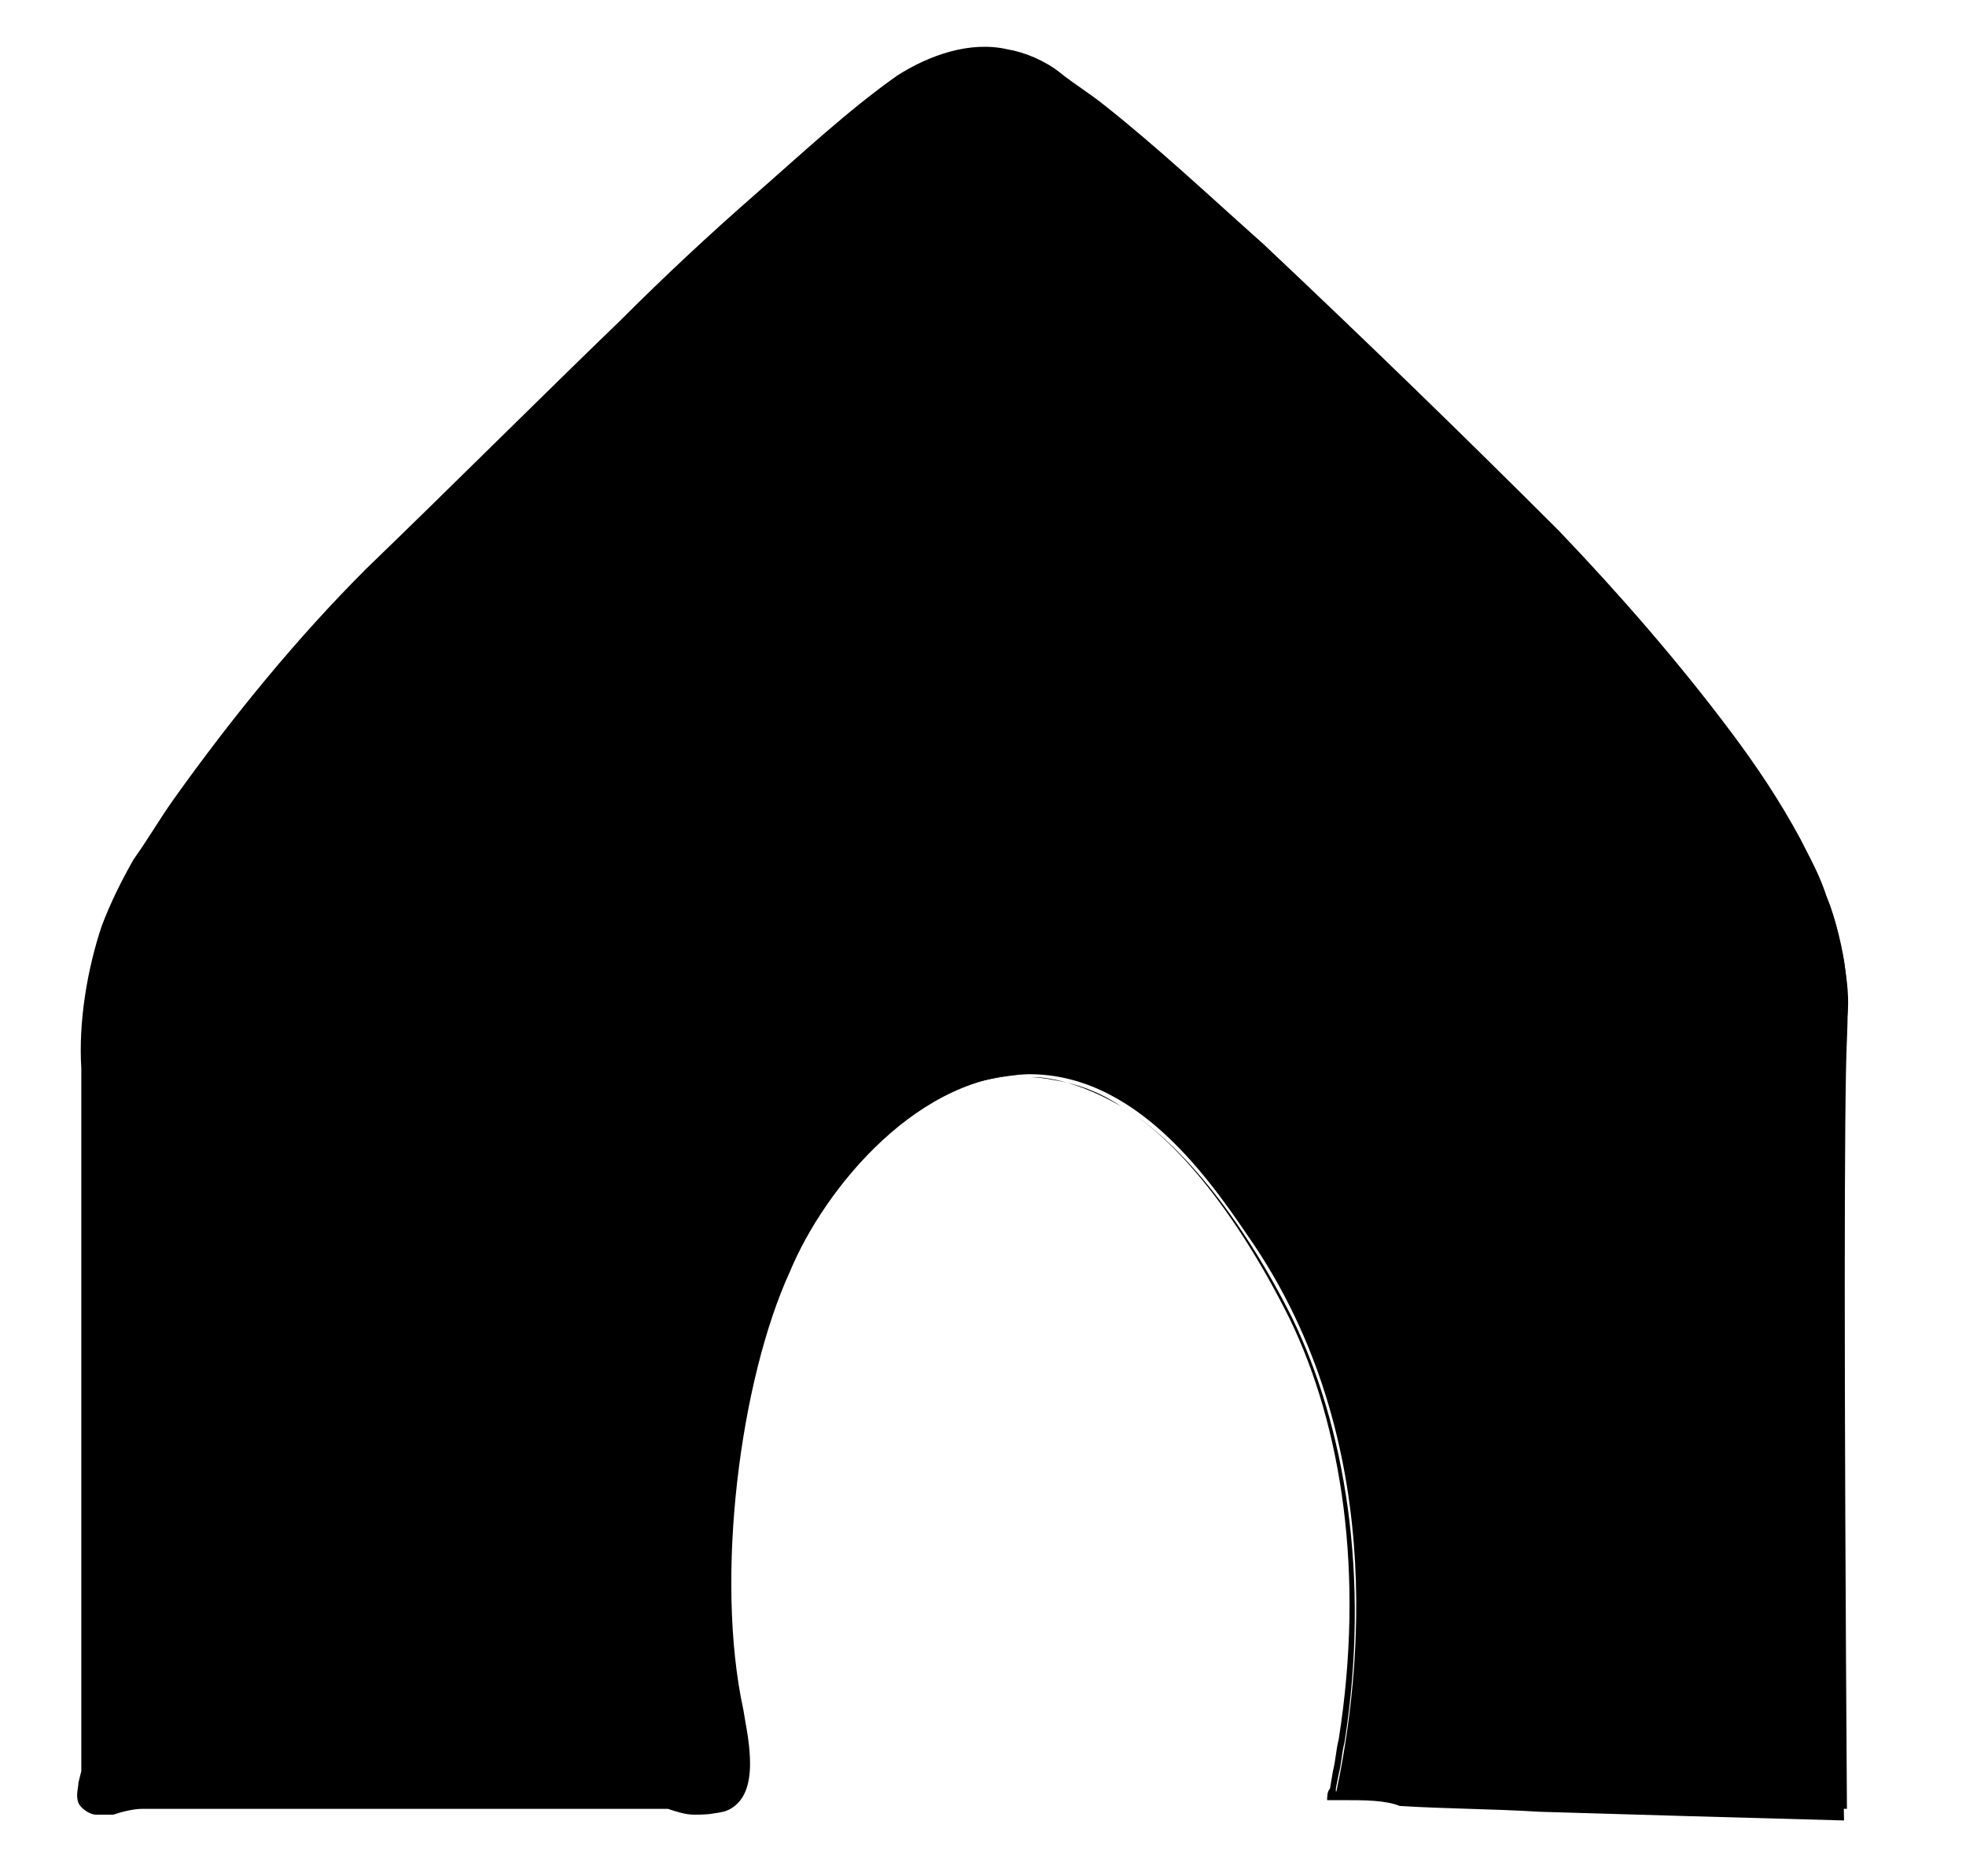
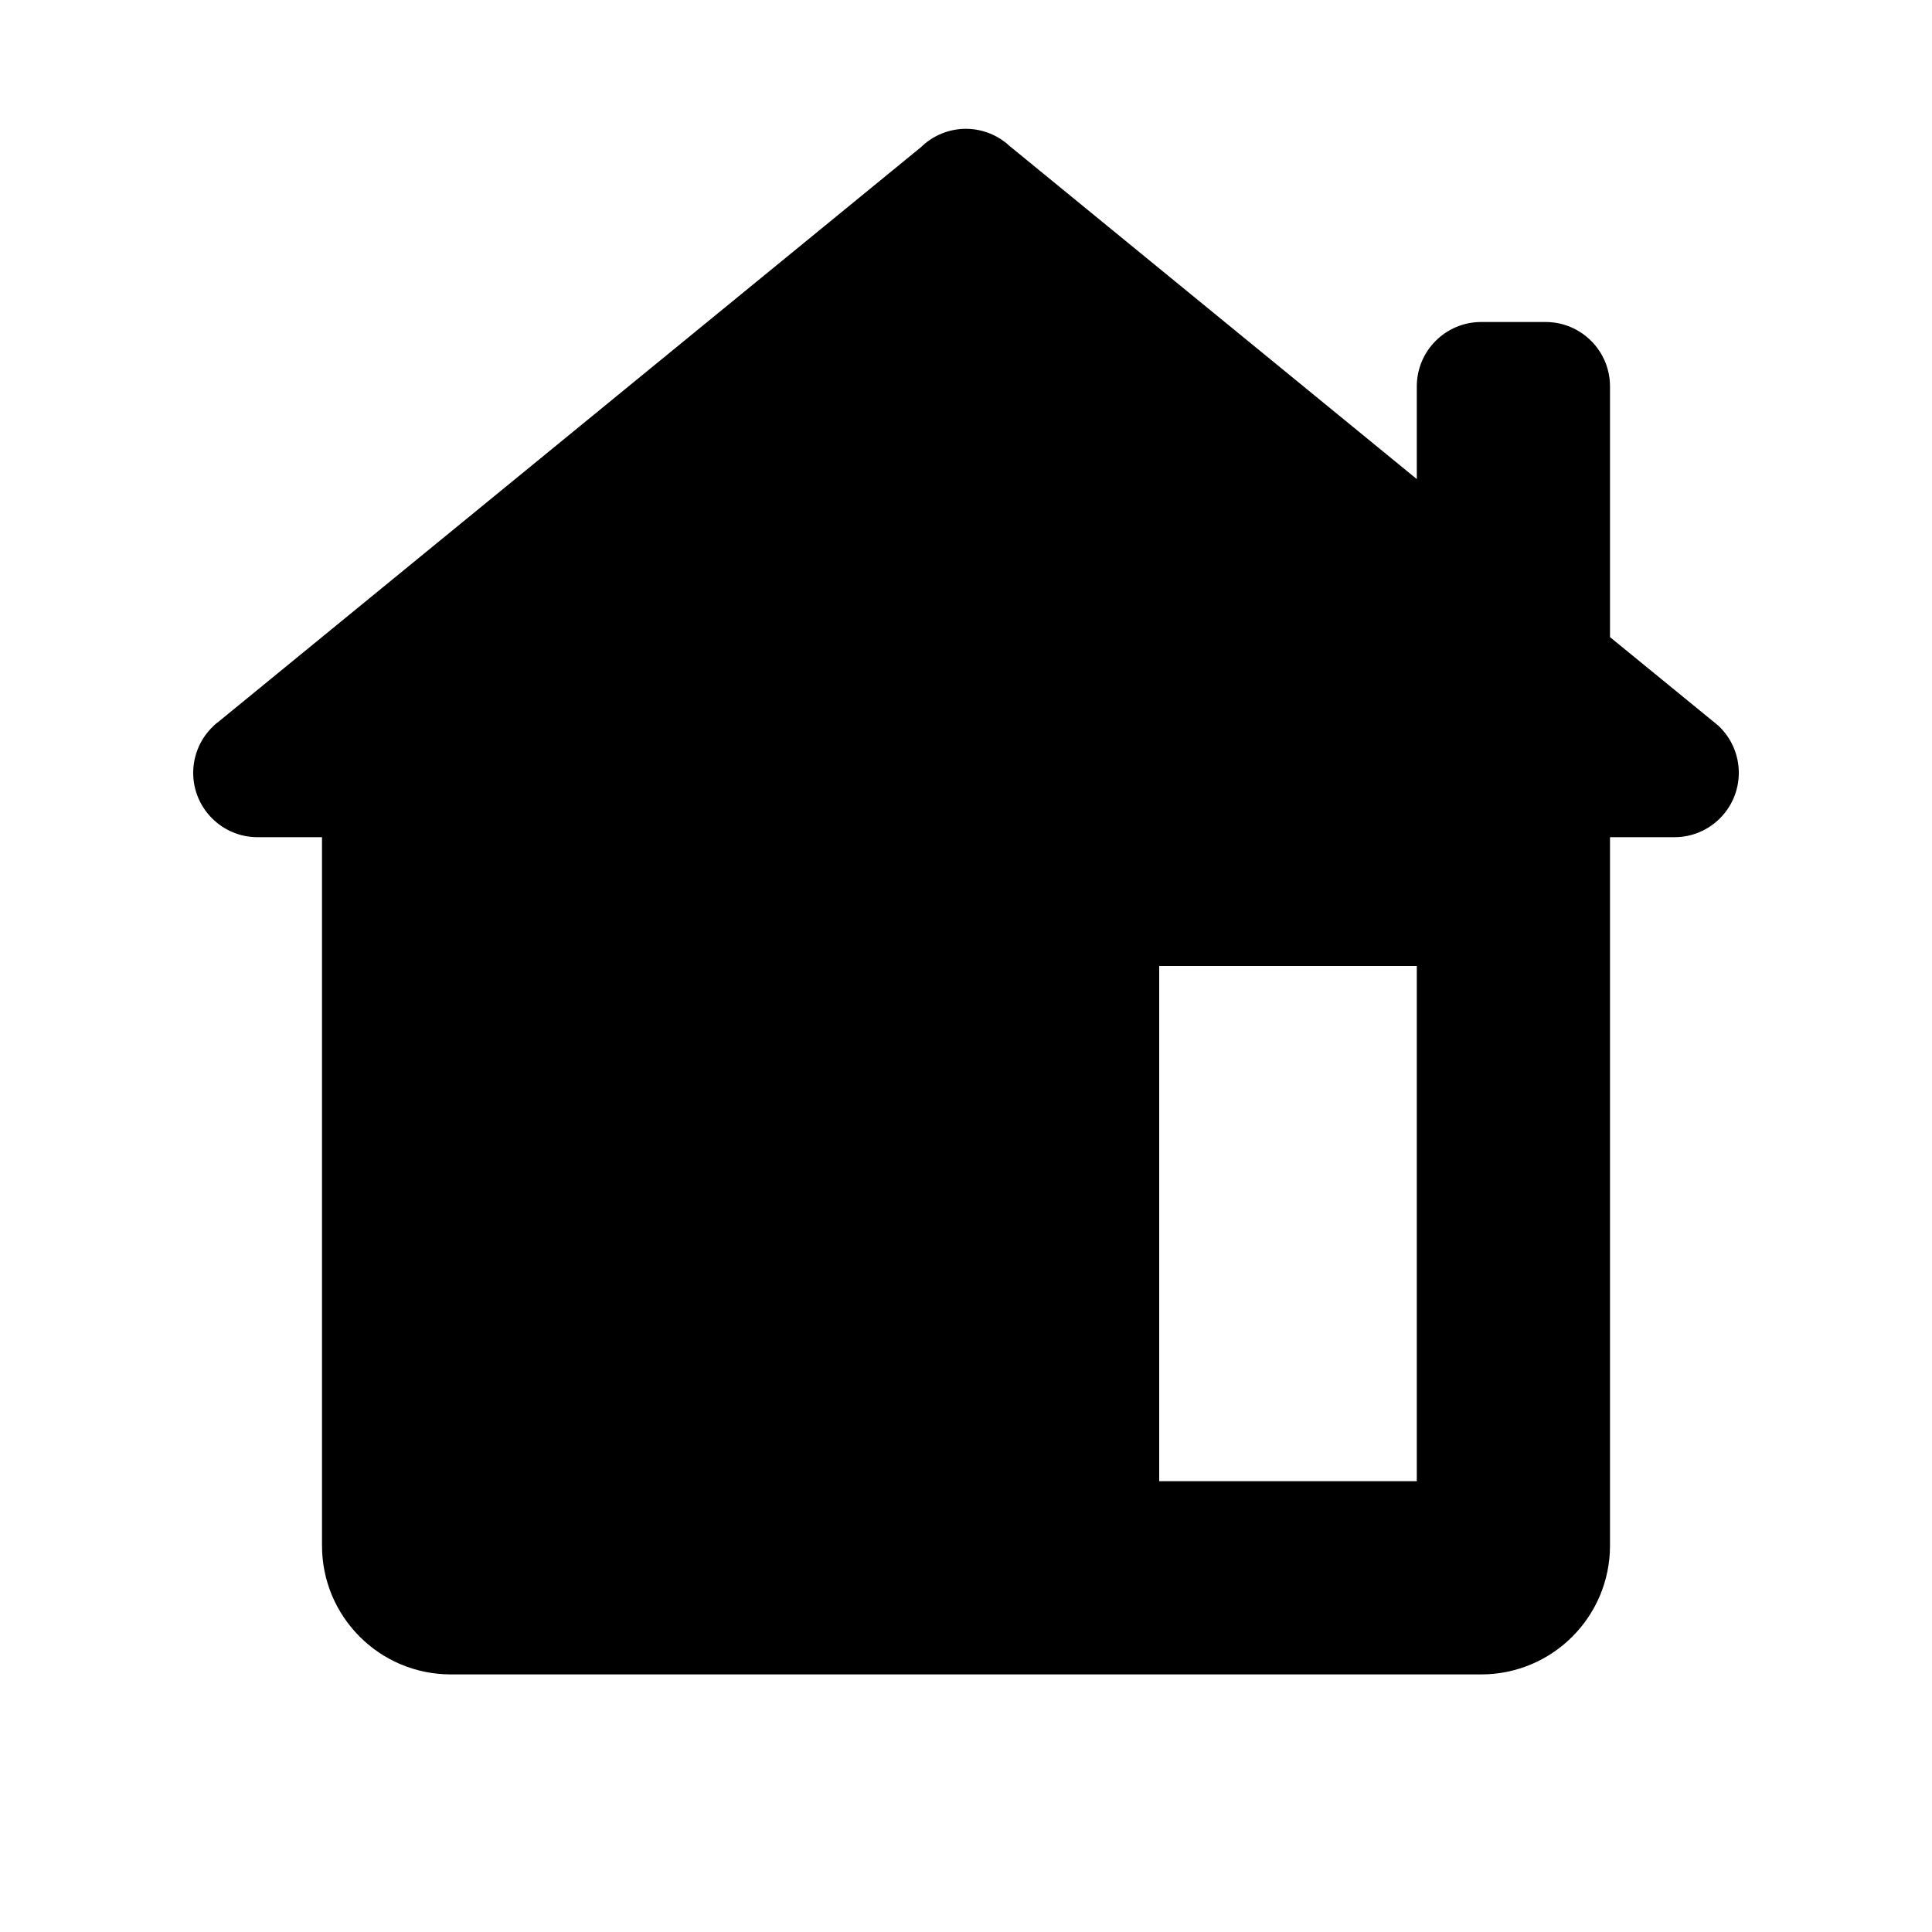
- <svg xmlns="http://www.w3.org/2000/svg" version="1.1" id="Camada_1" x="0px" y="0px" viewBox="0 0 67.7 64.6" enable-background="new 0 0 67.7 64.6" xml:space="preserve">
-   <g>
-     <path d="M35.6,37c3.8,0.1,6.3,4,7.6,5.9c4.8,7.2,3.5,15.6,2.8,18.9c5.9,0.2,11.7,0.4,17.6,0.5c-0.1-14.8-0.1-24.5,0-26.5  c0-0.3,0.1-1.4-0.1-2.7c0,0-0.2-1.5-0.9-2.9c-2.3-5-8.9-11.7-8.9-11.7C53.2,18,41.6,6.3,36.9,2.9c-0.5-0.4-1.6-1.1-3-1.1  c-1.3,0-2.4,0.7-2.8,1.1C26.8,6.1,16.8,16.1,13,19.8c0,0-4.3,4.1-8.3,10.3c-0.5,0.8-0.8,1.5-1.1,2.5c-0.6,1.8-0.5,3.2-0.5,3.8  c0,7.5,0,15.1,0,22.6c0,1.2,0,1.9,0,1.9c-0.1,0.7-0.2,1,0,1.3c0.3,0.4,1,0.1,1.9,0c0,0,1,0,3,0c10.2,0,15.3,0,15.3,0  c0.4,0.1,1.4,0.5,2,0c0.9-0.7,0.4-2.6,0.3-3.3c-1-4.6-0.1-11.4,1.6-15.1C28.4,40.9,31.7,36.9,35.6,37z" />
-     <g>
-       <g>
-         <path d="M31.5,3c-1.7,1.2-3.3,2.7-4.9,4.1c-1.6,1.4-3.1,2.9-4.6,4.3c-3,2.9-5.9,5.8-8.8,8.6l0,0c-2.5,2.5-4.7,5.1-6.6,7.9    c-0.5,0.7-1,1.4-1.4,2.1c-0.5,0.7-0.8,1.4-1.1,2.2c-0.6,1.5-0.8,3.1-0.7,4.8c0,6.5,0,12.8,0,18.7c0,1.5,0,2.9,0,4.4    c0,0.4,0,0.7,0,1.1c0,0.3-0.1,0.8-0.1,0.9c0,0.1,0.3,0.2,0.7,0.1c0.3,0,0.7-0.1,1-0.2c2.8,0,5.5,0,8.1,0c2.6,0,5.1,0,7.5,0    c0.6,0,1.2,0,1.8,0l0.4,0l0.2,0c0.1,0,0.1,0,0.3,0c0.3,0.1,0.5,0.2,0.8,0.2c0.5,0.1,1-0.1,1.2-0.5c0.2-0.4,0.2-1,0.1-1.5    c-0.1-1-0.4-2.1-0.5-3.2c-0.1-1-0.1-2.1-0.1-3.1c0.1-2,0.3-3.8,0.6-5.5c0.3-1.7,0.8-3.2,1.4-4.6c0.6-1.3,1.4-2.5,2.2-3.4    c1.6-1.8,3.3-2.8,4.5-3.1c0.3-0.1,0.6-0.2,0.8-0.2c0.2,0,0.4-0.1,0.6-0.1c0.3,0,0.5,0,0.5,0c0,0-0.7,0-1.9,0.3    c-1.2,0.4-2.8,1.3-4.4,3.2c-0.8,0.9-1.5,2-2.1,3.3c-0.6,1.3-1.1,2.9-1.4,4.6c-0.6,3.4-1,7.3,0.1,11.6c0.1,0.6,0.1,1.2-0.2,1.7    c-0.1,0.3-0.4,0.6-0.7,0.7c-0.3,0.1-0.6,0.1-0.9,0.1c-0.3,0-0.6-0.1-0.9-0.2l-0.8,0c-0.6,0-1.2,0-1.8,0c-2.4,0-4.9,0-7.5,0    c-2.6,0-5.3,0-8,0c-0.3,0-0.7,0.1-1,0.2c-0.2,0-0.4,0-0.6,0c-0.2,0-0.5-0.2-0.6-0.4c-0.1-0.3,0-0.5,0-0.7L2.8,61    c0-0.3,0-0.7,0-1.1c0-1.4,0-2.9,0-4.4c0-5.9,0-12.2,0-18.7c-0.1-1.6,0.2-3.4,0.7-4.9c0.3-0.8,0.7-1.6,1.1-2.3    c0.5-0.7,0.9-1.4,1.4-2.1c2-2.8,4.2-5.5,6.6-7.9l0,0c2.9-2.8,5.8-5.7,8.8-8.6c1.5-1.5,3-2.9,4.6-4.3c1.6-1.4,3.2-2.9,4.9-4.1    c1.1-0.7,2.5-1.2,3.8-0.9c0.6,0.1,1.3,0.4,1.8,0.8c0.5,0.4,1,0.7,1.5,1.1c1.9,1.5,3.7,3.2,5.5,4.8c3.5,3.3,6.9,6.6,10.2,9.9l0,0    c2.1,2.2,4.1,4.5,5.9,6.9c0.9,1.2,1.7,2.4,2.4,3.7c0.3,0.6,0.7,1.3,0.9,2c0.3,0.7,0.4,1.3,0.6,2.2l0,0c0.1,0.7,0.2,1.3,0.1,2    c0,0.7-0.1,1.3-0.1,2c0,1.3-0.1,2.6-0.1,3.9c0,2.5,0,5,0,7.5c0,5,0,9.7,0.1,14.2c-3.7-0.1-7.2-0.2-10.5-0.3    c-1.6-0.1-3.2-0.1-4.8-0.2C47.7,62,47,62,46.2,62l-0.5,0c0-0.1,0-0.3,0.1-0.4l0.1-0.6c0.1-0.4,0.1-0.7,0.2-1.1    c0.9-5.7,0.1-10.8-1.7-14.5c-1.8-3.6-3.9-6.2-5.8-7.3c-1.9-1.1-3.1-1-3.1-1c0,0,0.3,0,0.8,0.1c0.6,0.1,1.4,0.3,2.3,0.9    c1.9,1.1,4.1,3.7,5.9,7.3c1.8,3.7,2.7,8.9,1.8,14.6c-0.1,0.4-0.1,0.7-0.2,1.1l-0.1,0.5c0,0,0,0.1,0,0.1l0.1,0    c0.7,0,1.5,0,2.2,0.1c1.5,0,3.1,0.1,4.8,0.1c3.2,0.1,6.5,0.2,10,0.3c0-4.3-0.1-8.9-0.1-13.7c0-2.4,0-4.9,0-7.5    c0-1.3,0-2.6,0.1-3.9c0-0.6,0.1-1.3,0.1-2c0-0.6,0-1.3-0.1-1.9l0.3,0c-0.4,0-0.2,0-0.3,0l0,0l0,0l0,0l0,0l0-0.1l0-0.1l-0.1-0.3    L63,32.1c-0.1-0.3-0.2-0.7-0.3-1c-0.2-0.7-0.6-1.3-0.9-1.9c-0.7-1.3-1.5-2.5-2.4-3.6c-1.8-2.4-3.7-4.6-5.9-6.8l0,0    c-3.3-3.3-6.6-6.6-10.2-9.9c-1.8-1.6-3.6-3.3-5.5-4.8c-1-0.7-1.9-1.5-3-1.8C33.7,2,32.5,2.3,31.5,3z" />
-       </g>
-     </g>
-   </g>
+ <svg xmlns="http://www.w3.org/2000/svg" fill="#000000" viewBox="0 0 30 30" width="30px" height="30px">
+   <path d="M 15 2 A 1 1 0 0 0 14.301 2.285 L 3.393 11.207 A 1 1 0 0 0 3.355 11.236 L 3.318 11.268 L 3.318 11.27 A 1 1 0 0 0 3 12 A 1 1 0 0 0 4 13 L 5 13 L 5 24 C 5 25.105 5.895 26 7 26 L 23 26 C 24.105 26 25 25.105 25 24 L 25 13 L 26 13 A 1 1 0 0 0 27 12 A 1 1 0 0 0 26.682 11.268 L 26.666 11.256 A 1 1 0 0 0 26.598 11.199 L 25 9.893 L 25 6 C 25 5.448 24.552 5 24 5 L 23 5 C 22.448 5 22 5.448 22 6 L 22 7.439 L 15.678 2.268 A 1 1 0 0 0 15 2 z M 18 15 L 22 15 L 22 23 L 18 23 L 18 15 z" />
</svg>
